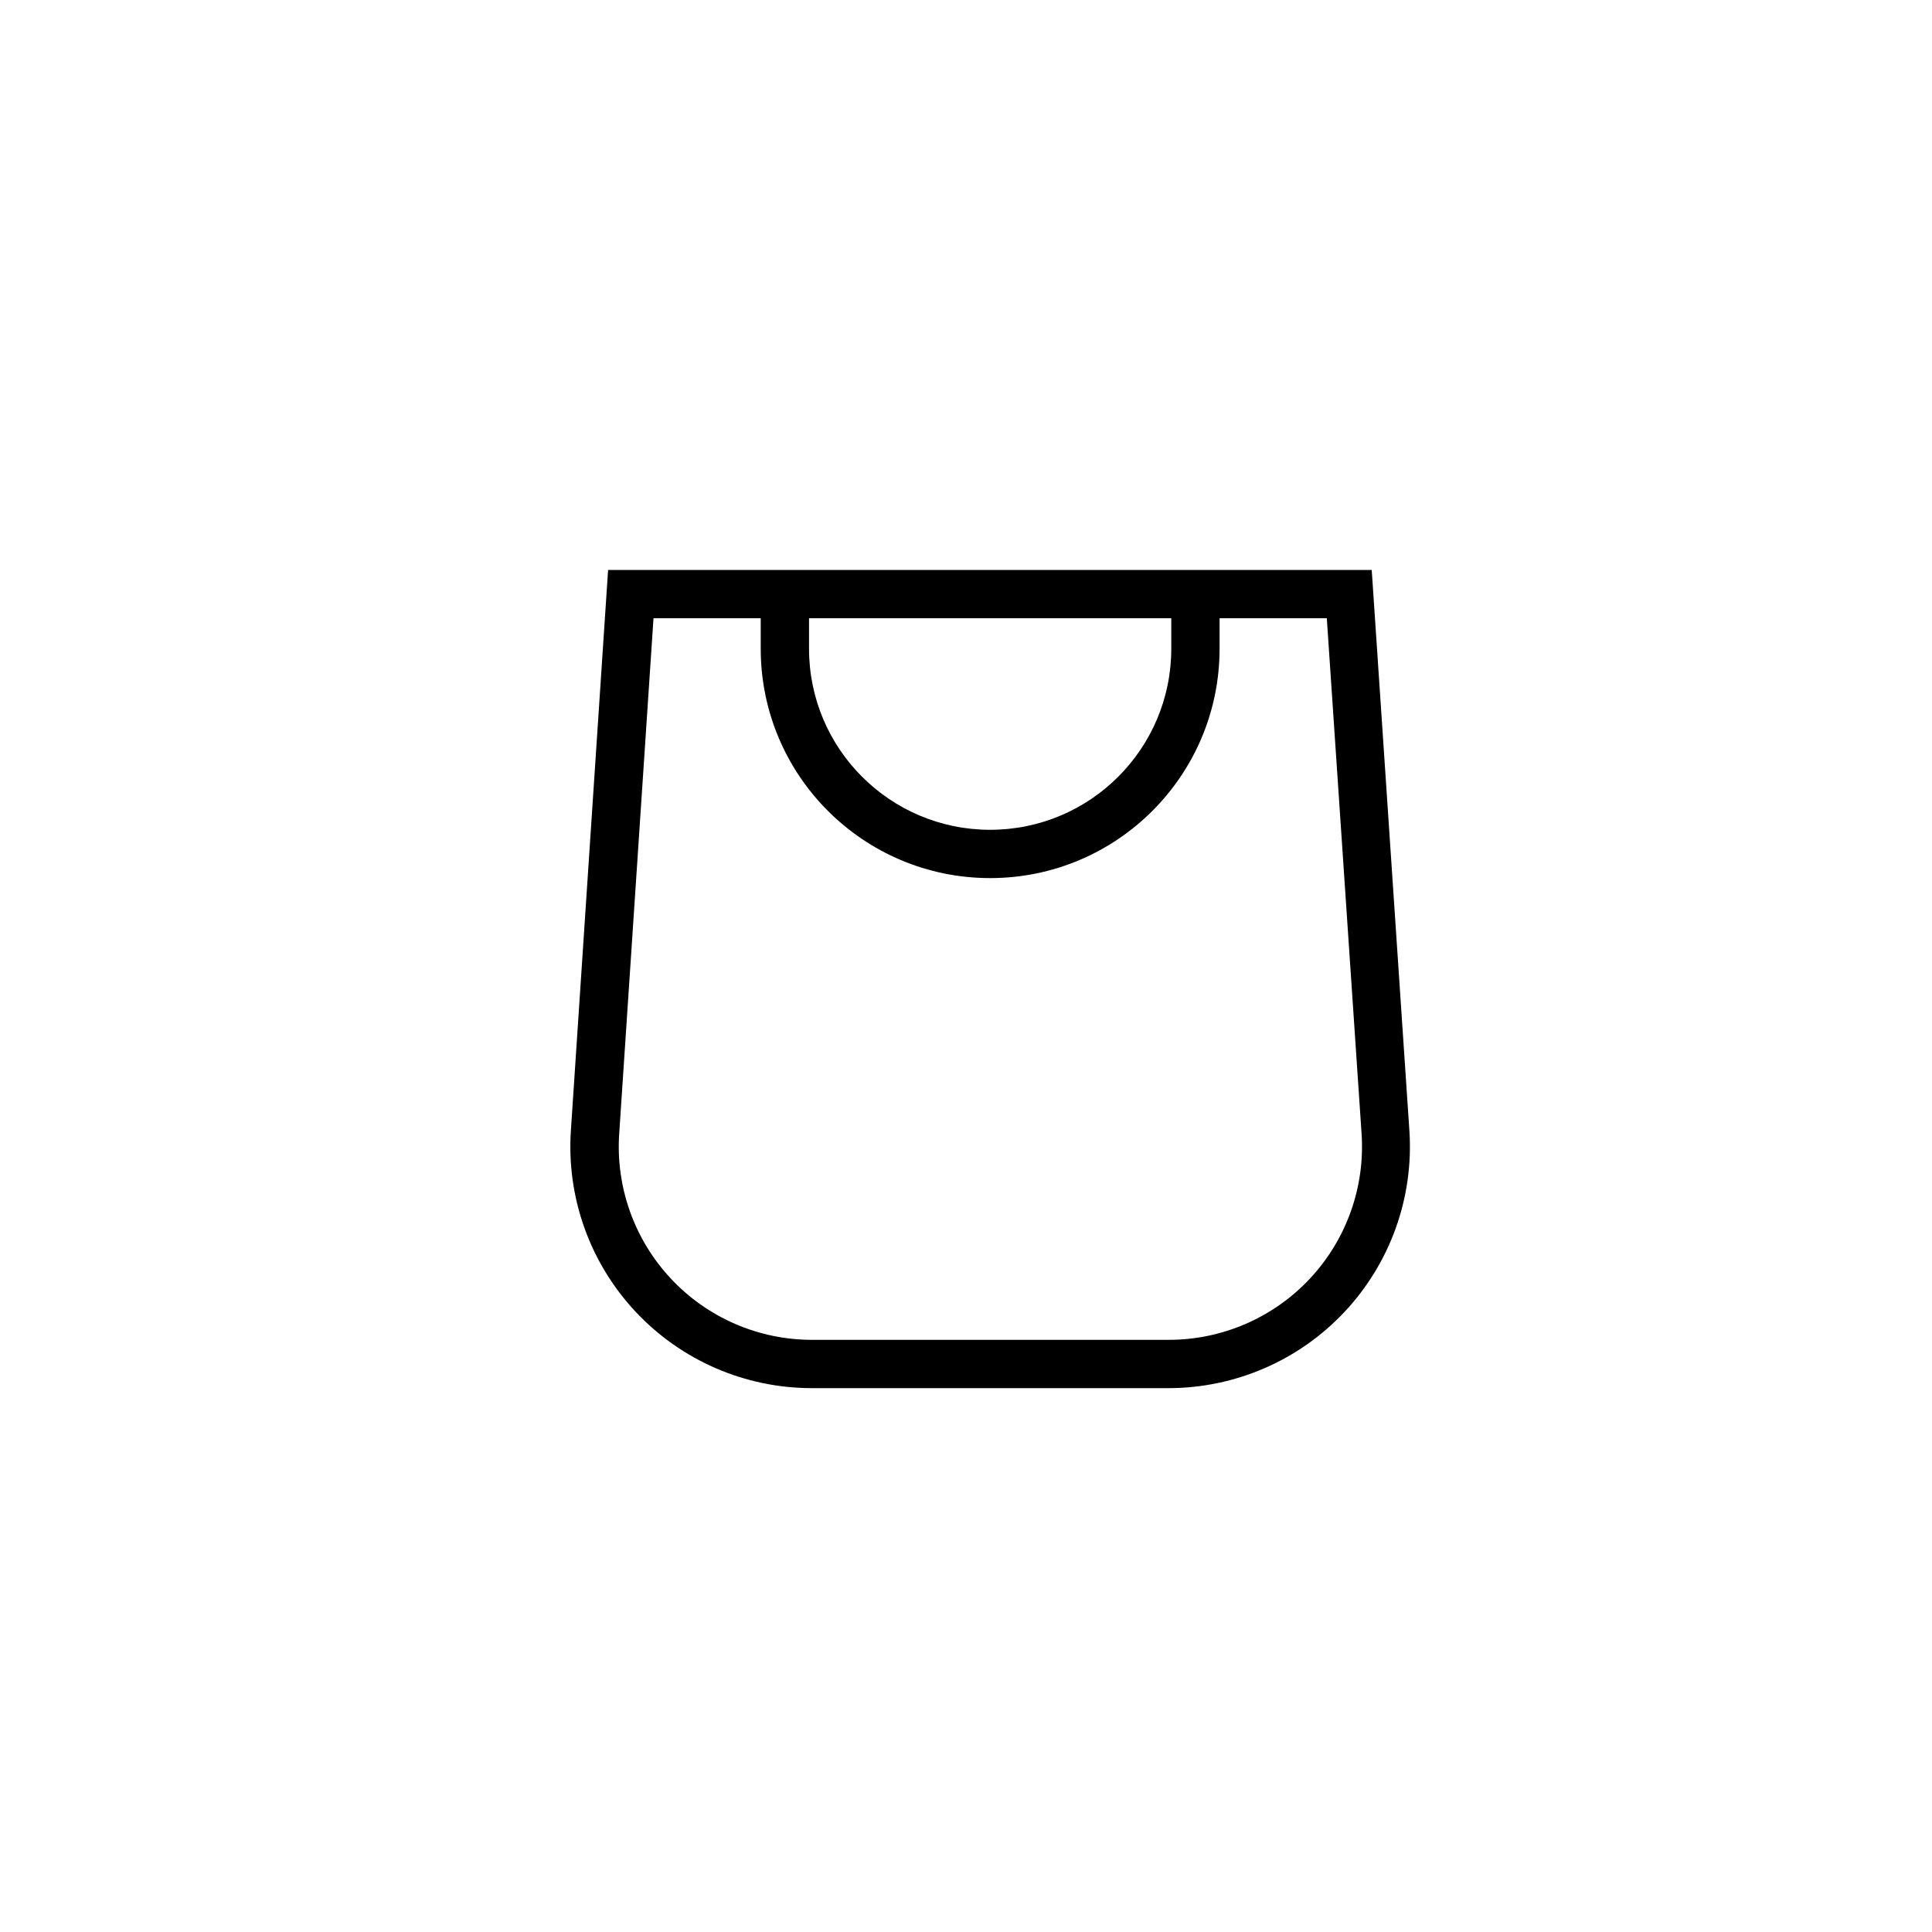
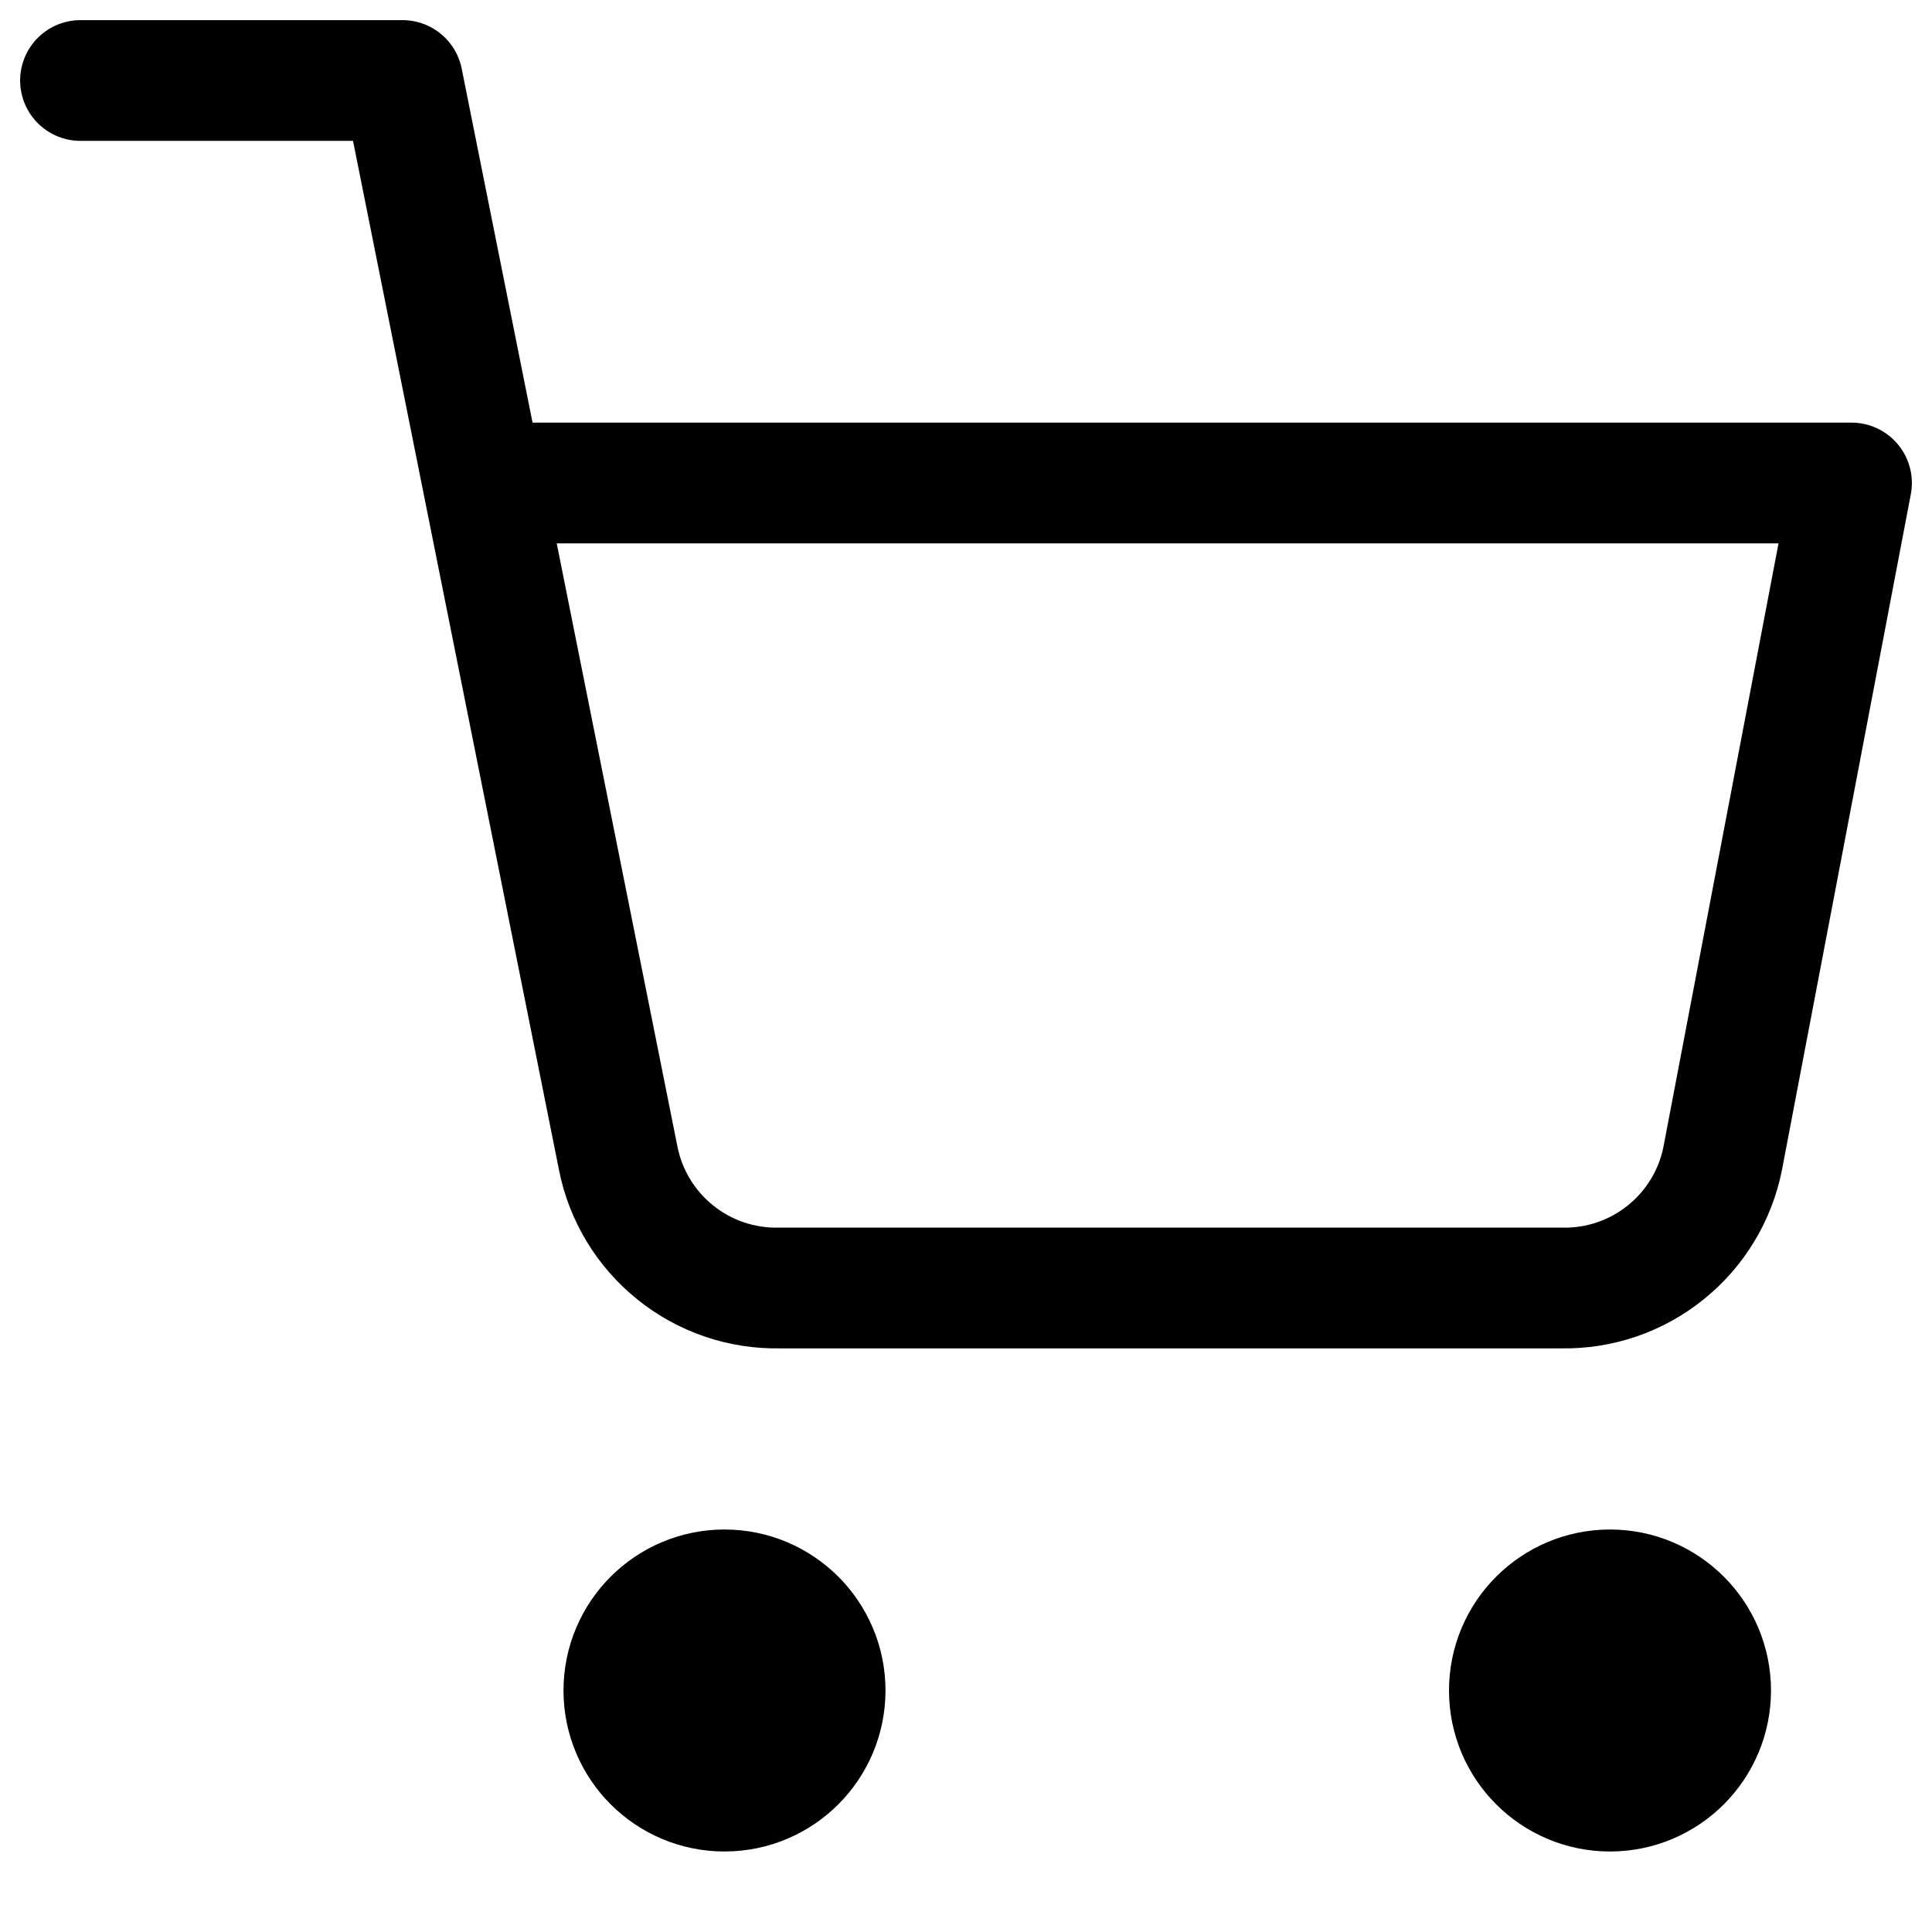
- <svg xmlns="http://www.w3.org/2000/svg" fill="none" class="icon icon-cart-empty" viewBox="0 0 40 40">
-   <path fill="currentColor" fill-rule="evenodd" d="M15.75 11.8h-3.16l-.77 11.6a5 5 0 0 0 4.99 5.34h7.38a5 5 0 0 0 4.99-5.33L28.4 11.8zm0 1h-2.22l-.71 10.67a4 4 0 0 0 3.99 4.27h7.38a4 4 0 0 0 4-4.27l-.72-10.67h-2.22v.63a4.75 4.75 0 1 1-9.5 0zm8.5 0h-7.5v.63a3.75 3.75 0 1 0 7.5 0z" />
+ <svg xmlns="http://www.w3.org/2000/svg" width="24" height="24" viewBox="0 0 24 24" fill="none" class="icon icon-cart-empty">
+   <path d="M9 22C9.552 22 10 21.552 10 21C10 20.448 9.552 20 9 20C8.448 20 8 20.448 8 21C8 21.552 8.448 22 9 22Z" stroke="currentColor" stroke-width="2" stroke-linecap="round" stroke-linejoin="round" />
+   <path d="M20 22C20.552 22 21 21.552 21 21C21 20.448 20.552 20 20 20C19.448 20 19 20.448 19 21C19 21.552 19.448 22 20 22Z" stroke="currentColor" stroke-width="2" stroke-linecap="round" stroke-linejoin="round" />
+   <path d="M1 1H5L7.68 14.39C7.771 14.85 8.022 15.264 8.388 15.558C8.753 15.853 9.211 16.009 9.68 16H19.4C19.869 16.009 20.327 15.853 20.692 15.558C21.058 15.264 21.309 14.85 21.4 14.39L23 6H6" stroke="currentColor" stroke-width="1.5" stroke-linecap="round" stroke-linejoin="round" />
</svg>
